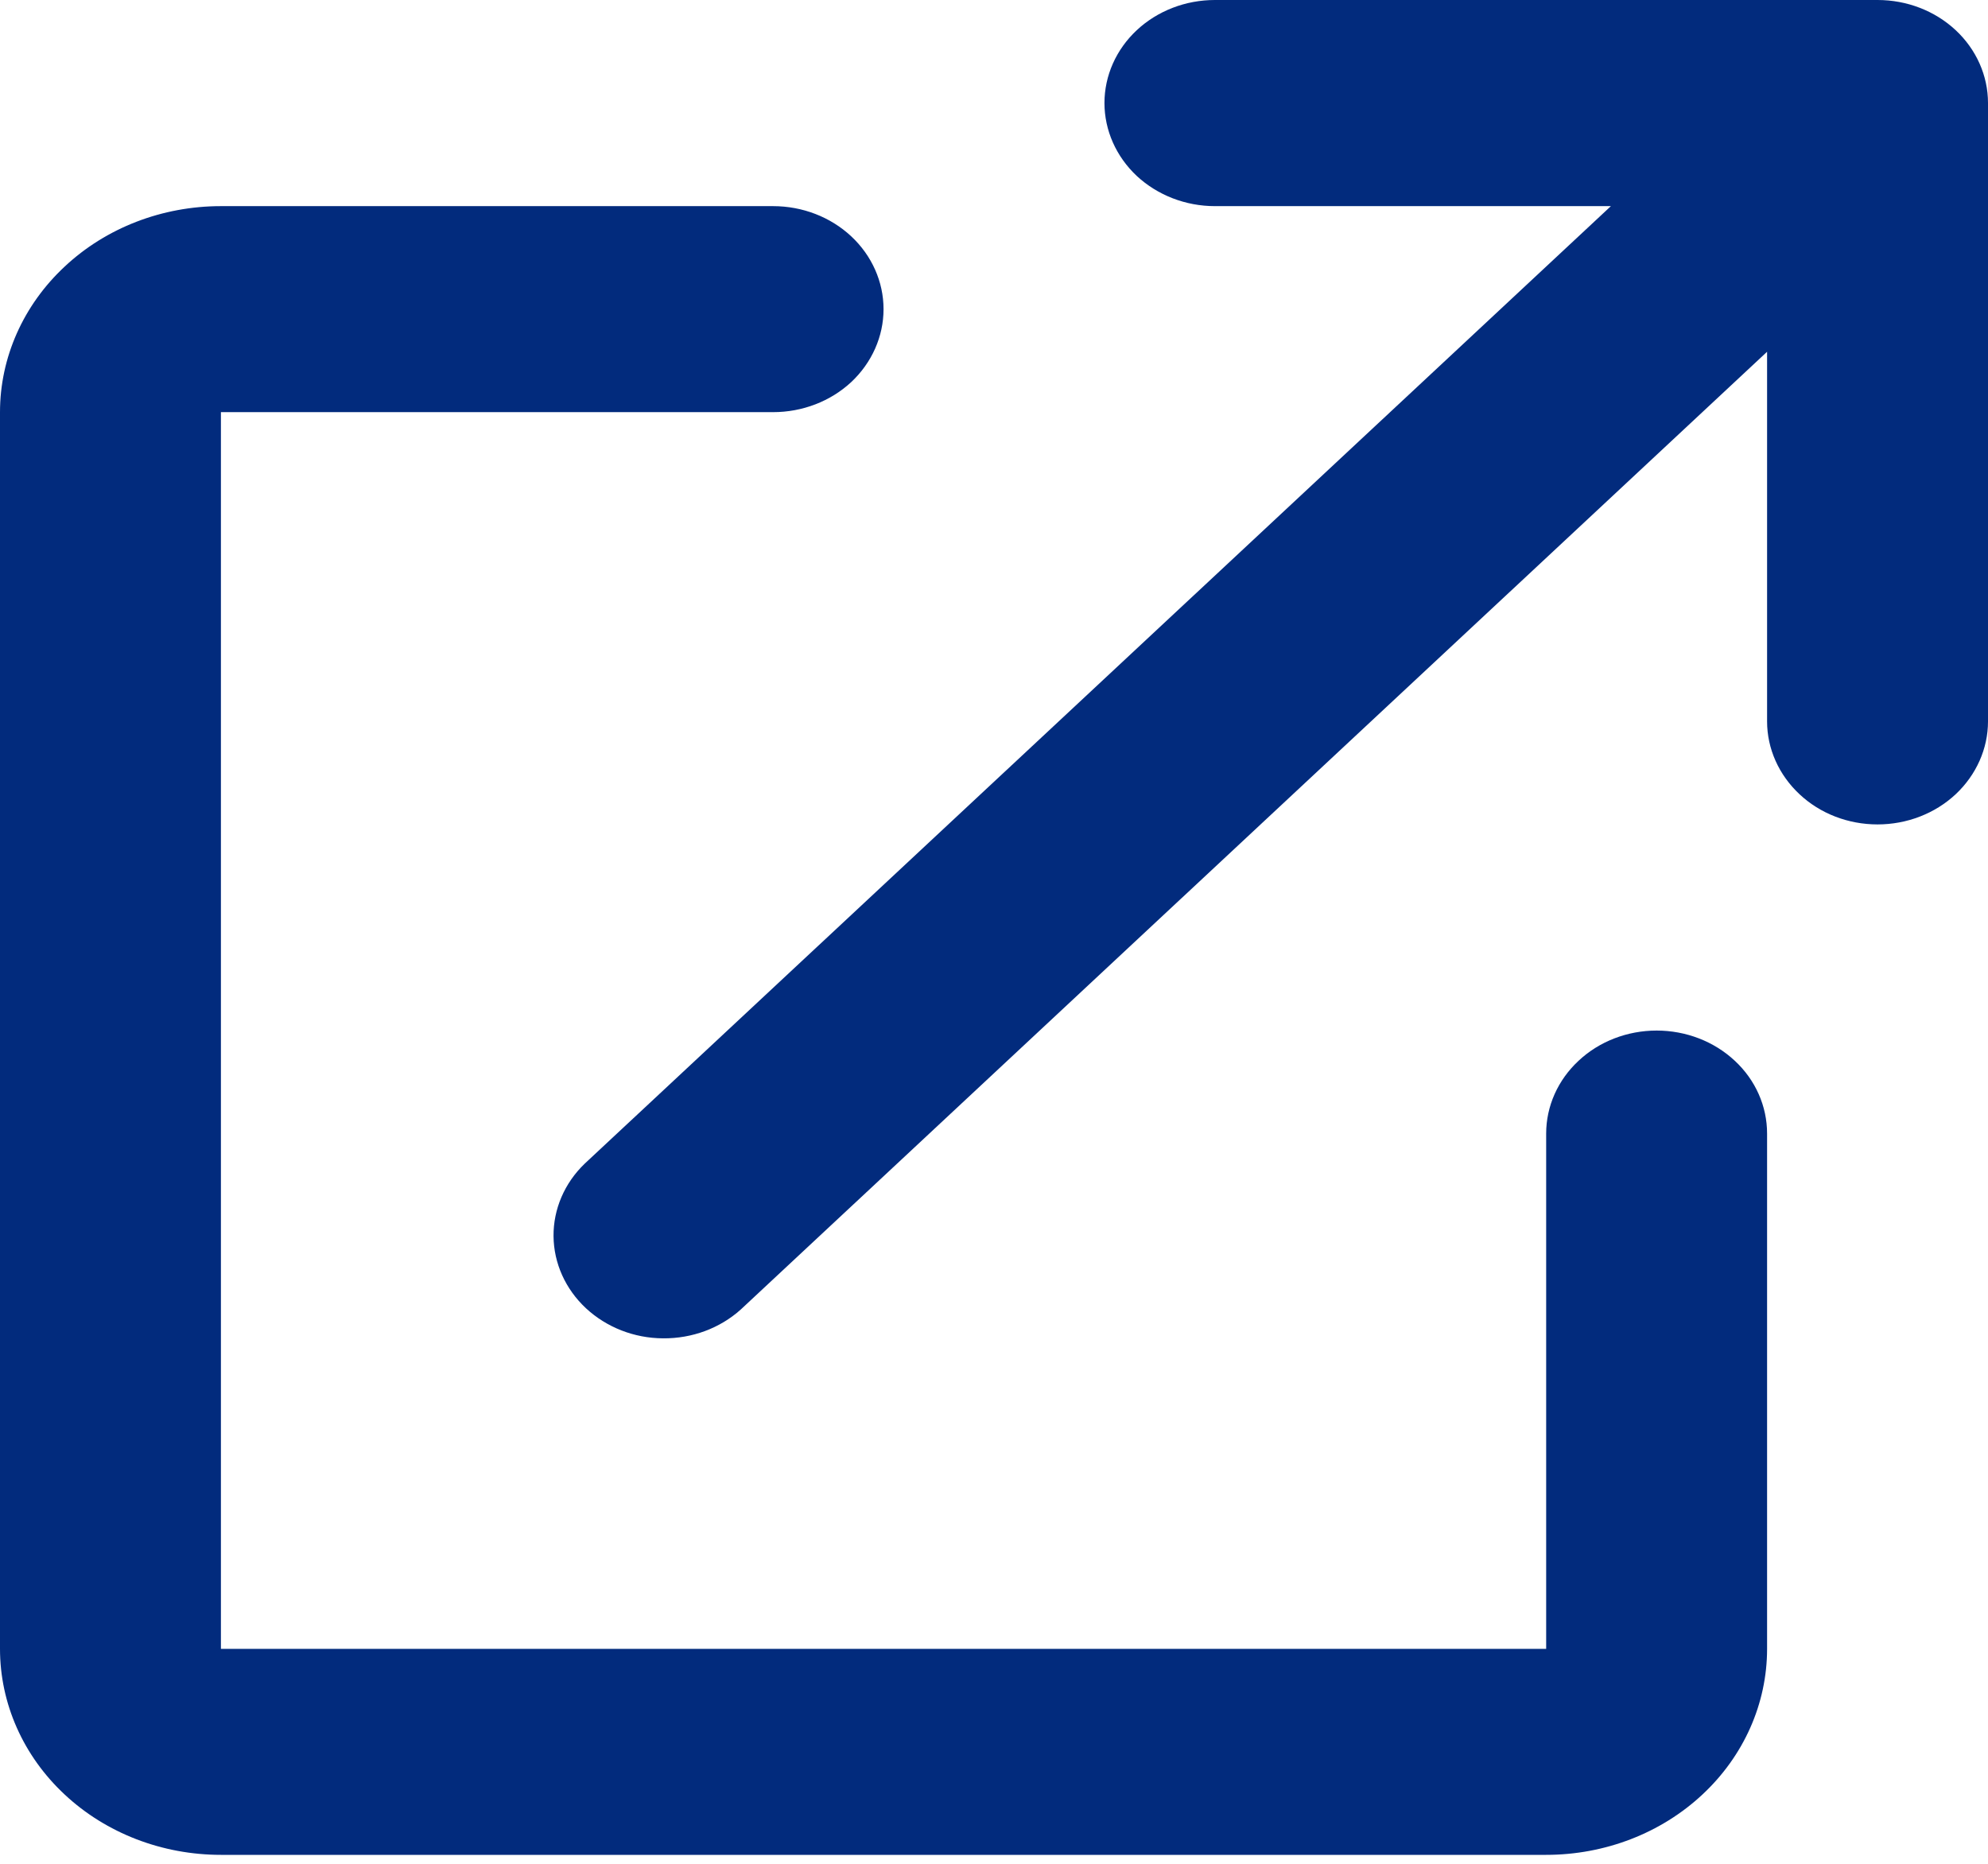
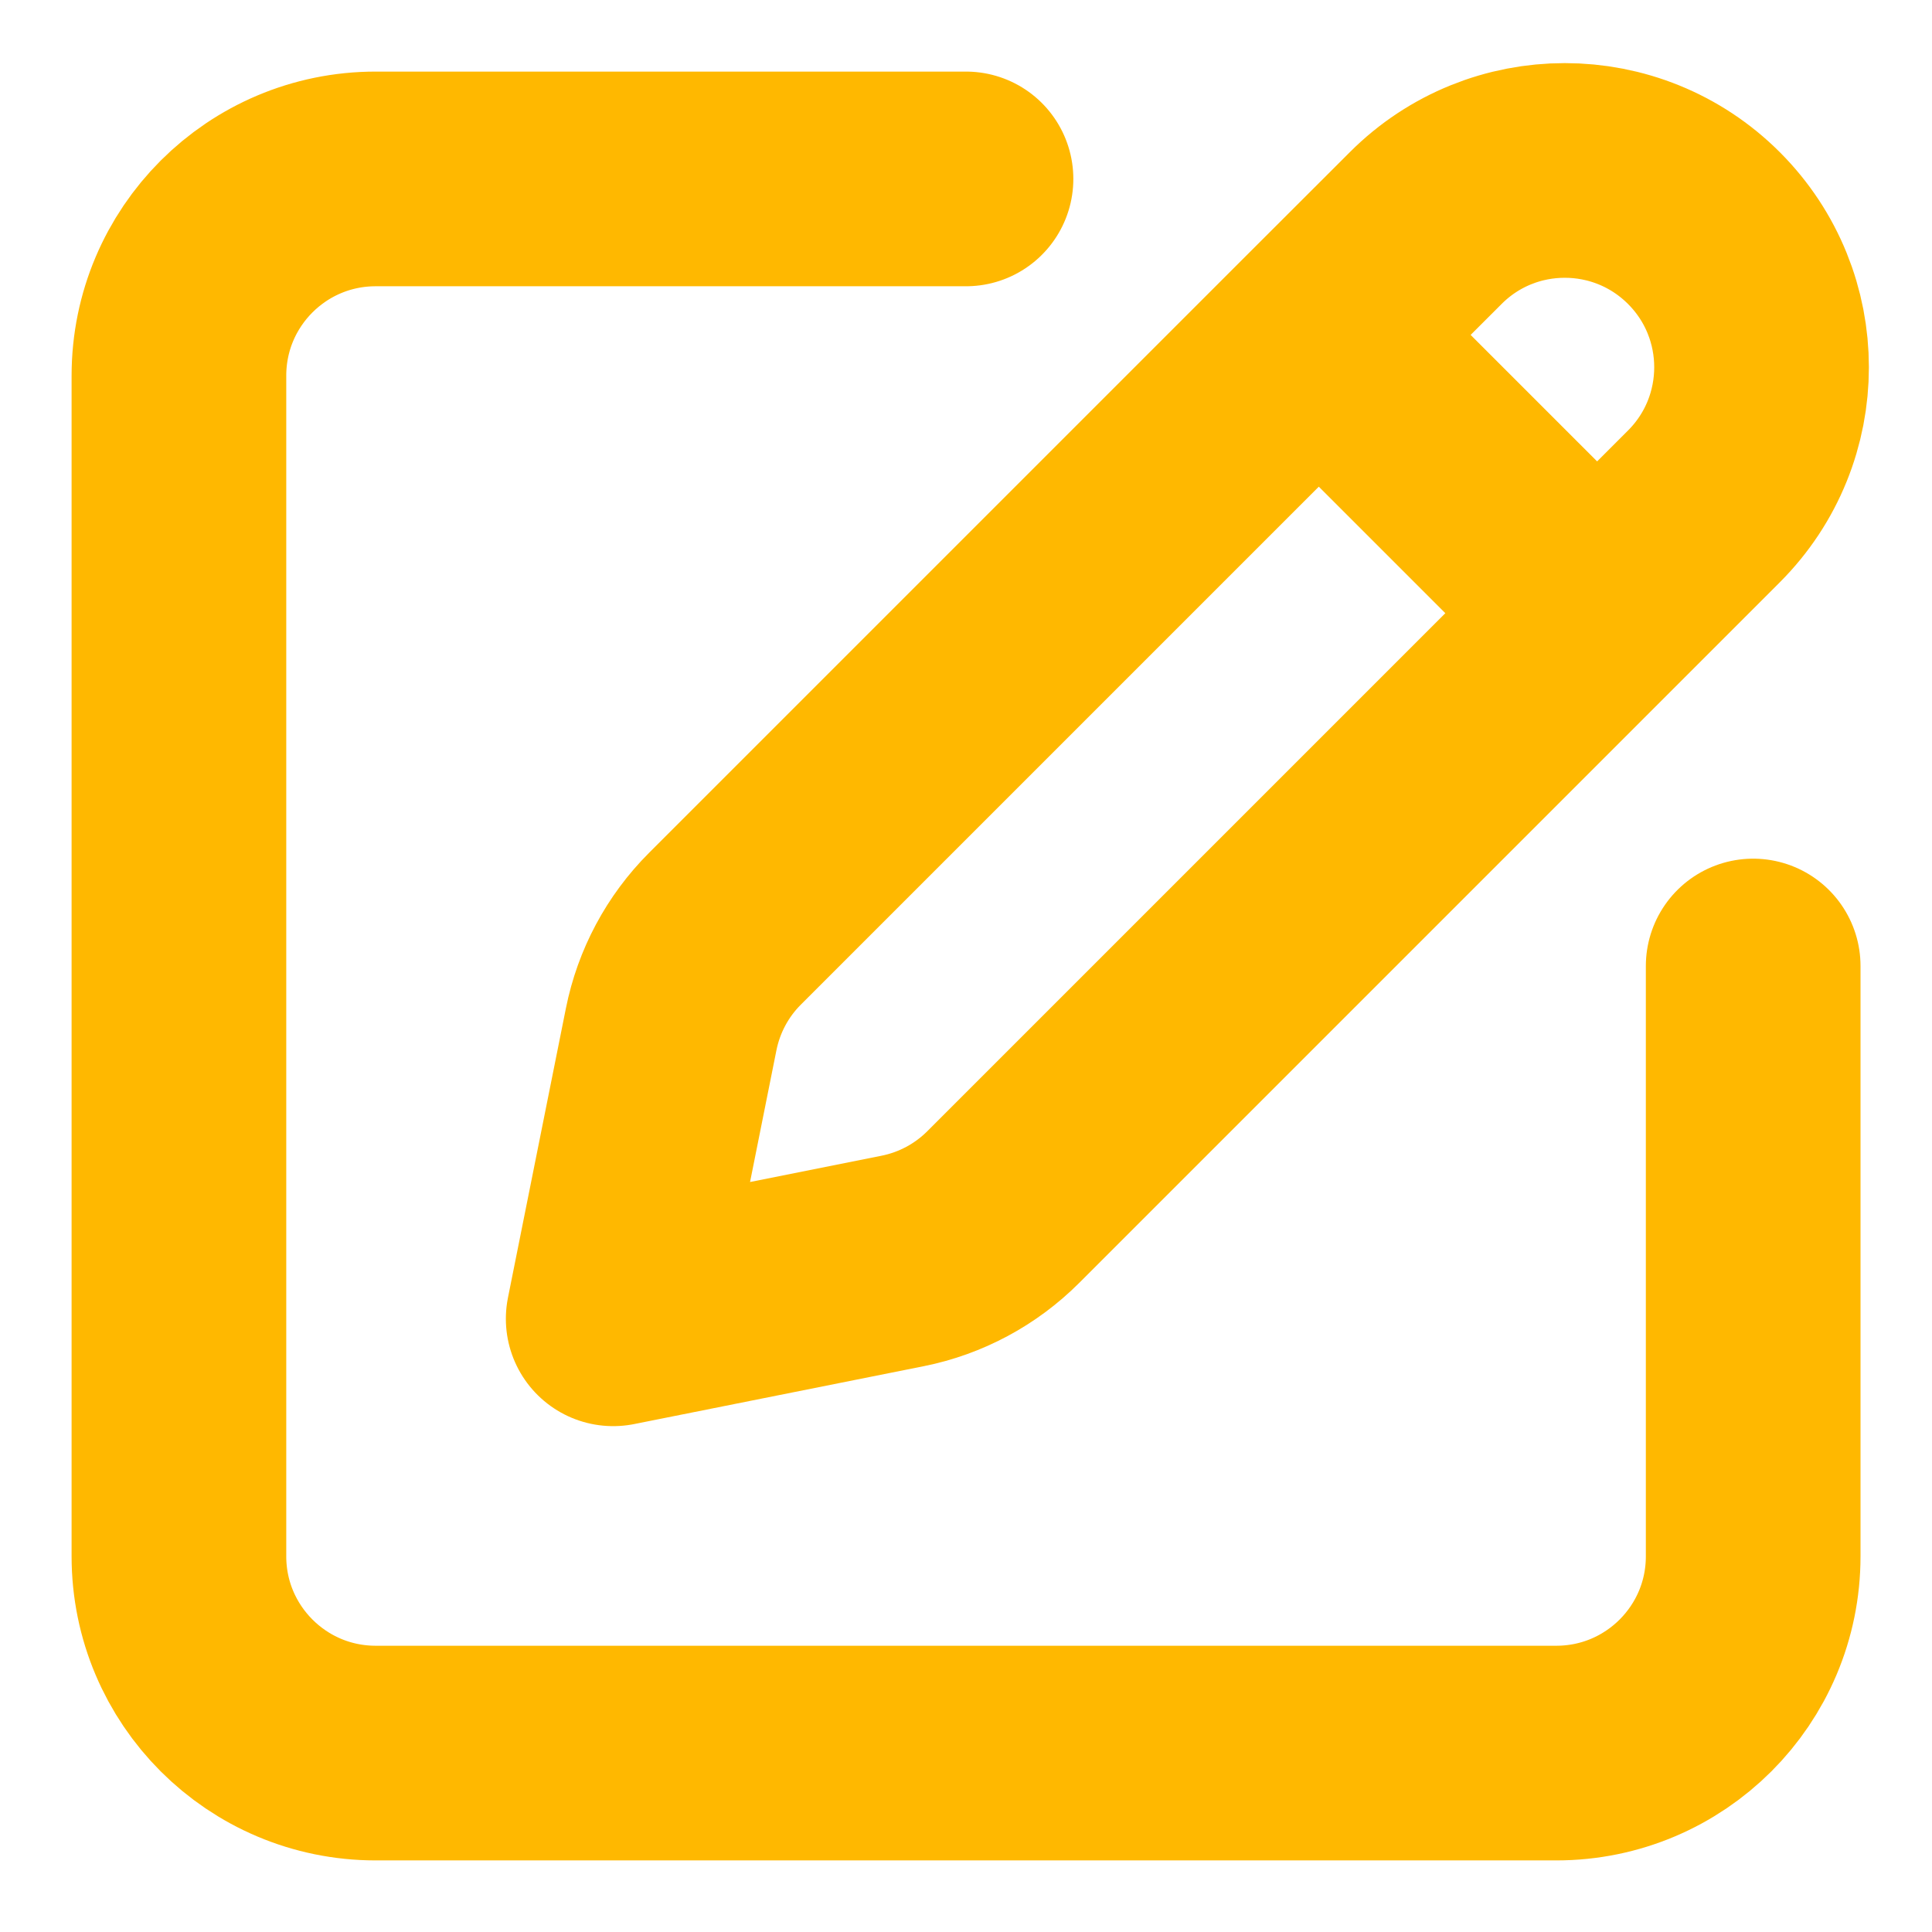
- <svg xmlns="http://www.w3.org/2000/svg" width="16" height="15" viewBox="0 0 16 15" fill="none">
-   <path d="M9.778 1.659C9.542 1.659 9.316 1.571 9.149 1.416C8.983 1.26 8.889 1.049 8.889 0.829C8.889 0.609 8.983 0.398 9.149 0.243C9.316 0.087 9.542 0 9.778 0H15.111C15.347 0 15.573 0.087 15.74 0.243C15.906 0.398 16 0.609 16 0.829V5.806C16 6.025 15.906 6.236 15.74 6.392C15.573 6.548 15.347 6.635 15.111 6.635C14.875 6.635 14.649 6.548 14.483 6.392C14.316 6.236 14.222 6.025 14.222 5.806V2.831L5.962 10.539C5.794 10.69 5.57 10.773 5.337 10.771C5.103 10.77 4.881 10.682 4.716 10.529C4.551 10.375 4.457 10.167 4.455 9.949C4.453 9.732 4.543 9.522 4.705 9.366L12.965 1.659H9.778ZM0 3.317C0 2.878 0.187 2.456 0.521 2.145C0.854 1.833 1.306 1.659 1.778 1.659H6.222C6.458 1.659 6.684 1.746 6.851 1.902C7.017 2.057 7.111 2.268 7.111 2.488C7.111 2.708 7.017 2.919 6.851 3.075C6.684 3.23 6.458 3.317 6.222 3.317H1.778V13.27H12.444V9.123C12.444 8.903 12.538 8.692 12.705 8.537C12.871 8.381 13.098 8.294 13.333 8.294C13.569 8.294 13.795 8.381 13.962 8.537C14.129 8.692 14.222 8.903 14.222 9.123V13.27C14.222 13.71 14.035 14.132 13.701 14.443C13.368 14.754 12.916 14.928 12.444 14.928H1.778C1.306 14.928 0.854 14.754 0.521 14.443C0.187 14.132 0 13.71 0 13.27V3.317Z" fill="#022B7D" />
+ <svg xmlns="http://www.w3.org/2000/svg" width="18" height="18" viewBox="0 0 18 18" fill="none">
+   <path d="M9 1.667H3.5C2.488 1.667 1.667 2.487 1.667 3.5V14.5C1.667 15.512 2.488 16.333 3.5 16.333H14.5C15.513 16.333 16.334 15.512 16.334 14.5V9M14.88 5.713L15.875 4.718C16.591 4.002 16.591 2.841 15.875 2.125C15.159 1.409 13.998 1.409 13.283 2.125L12.287 3.12M14.88 5.713L9.347 11.246C9.091 11.502 8.765 11.677 8.41 11.748L5.713 12.287L6.253 9.59C6.324 9.235 6.498 8.909 6.754 8.653L12.287 3.12M14.88 5.713L12.287 3.12" stroke="#FFB800" stroke-width="2" stroke-linecap="round" stroke-linejoin="round" />
</svg>
